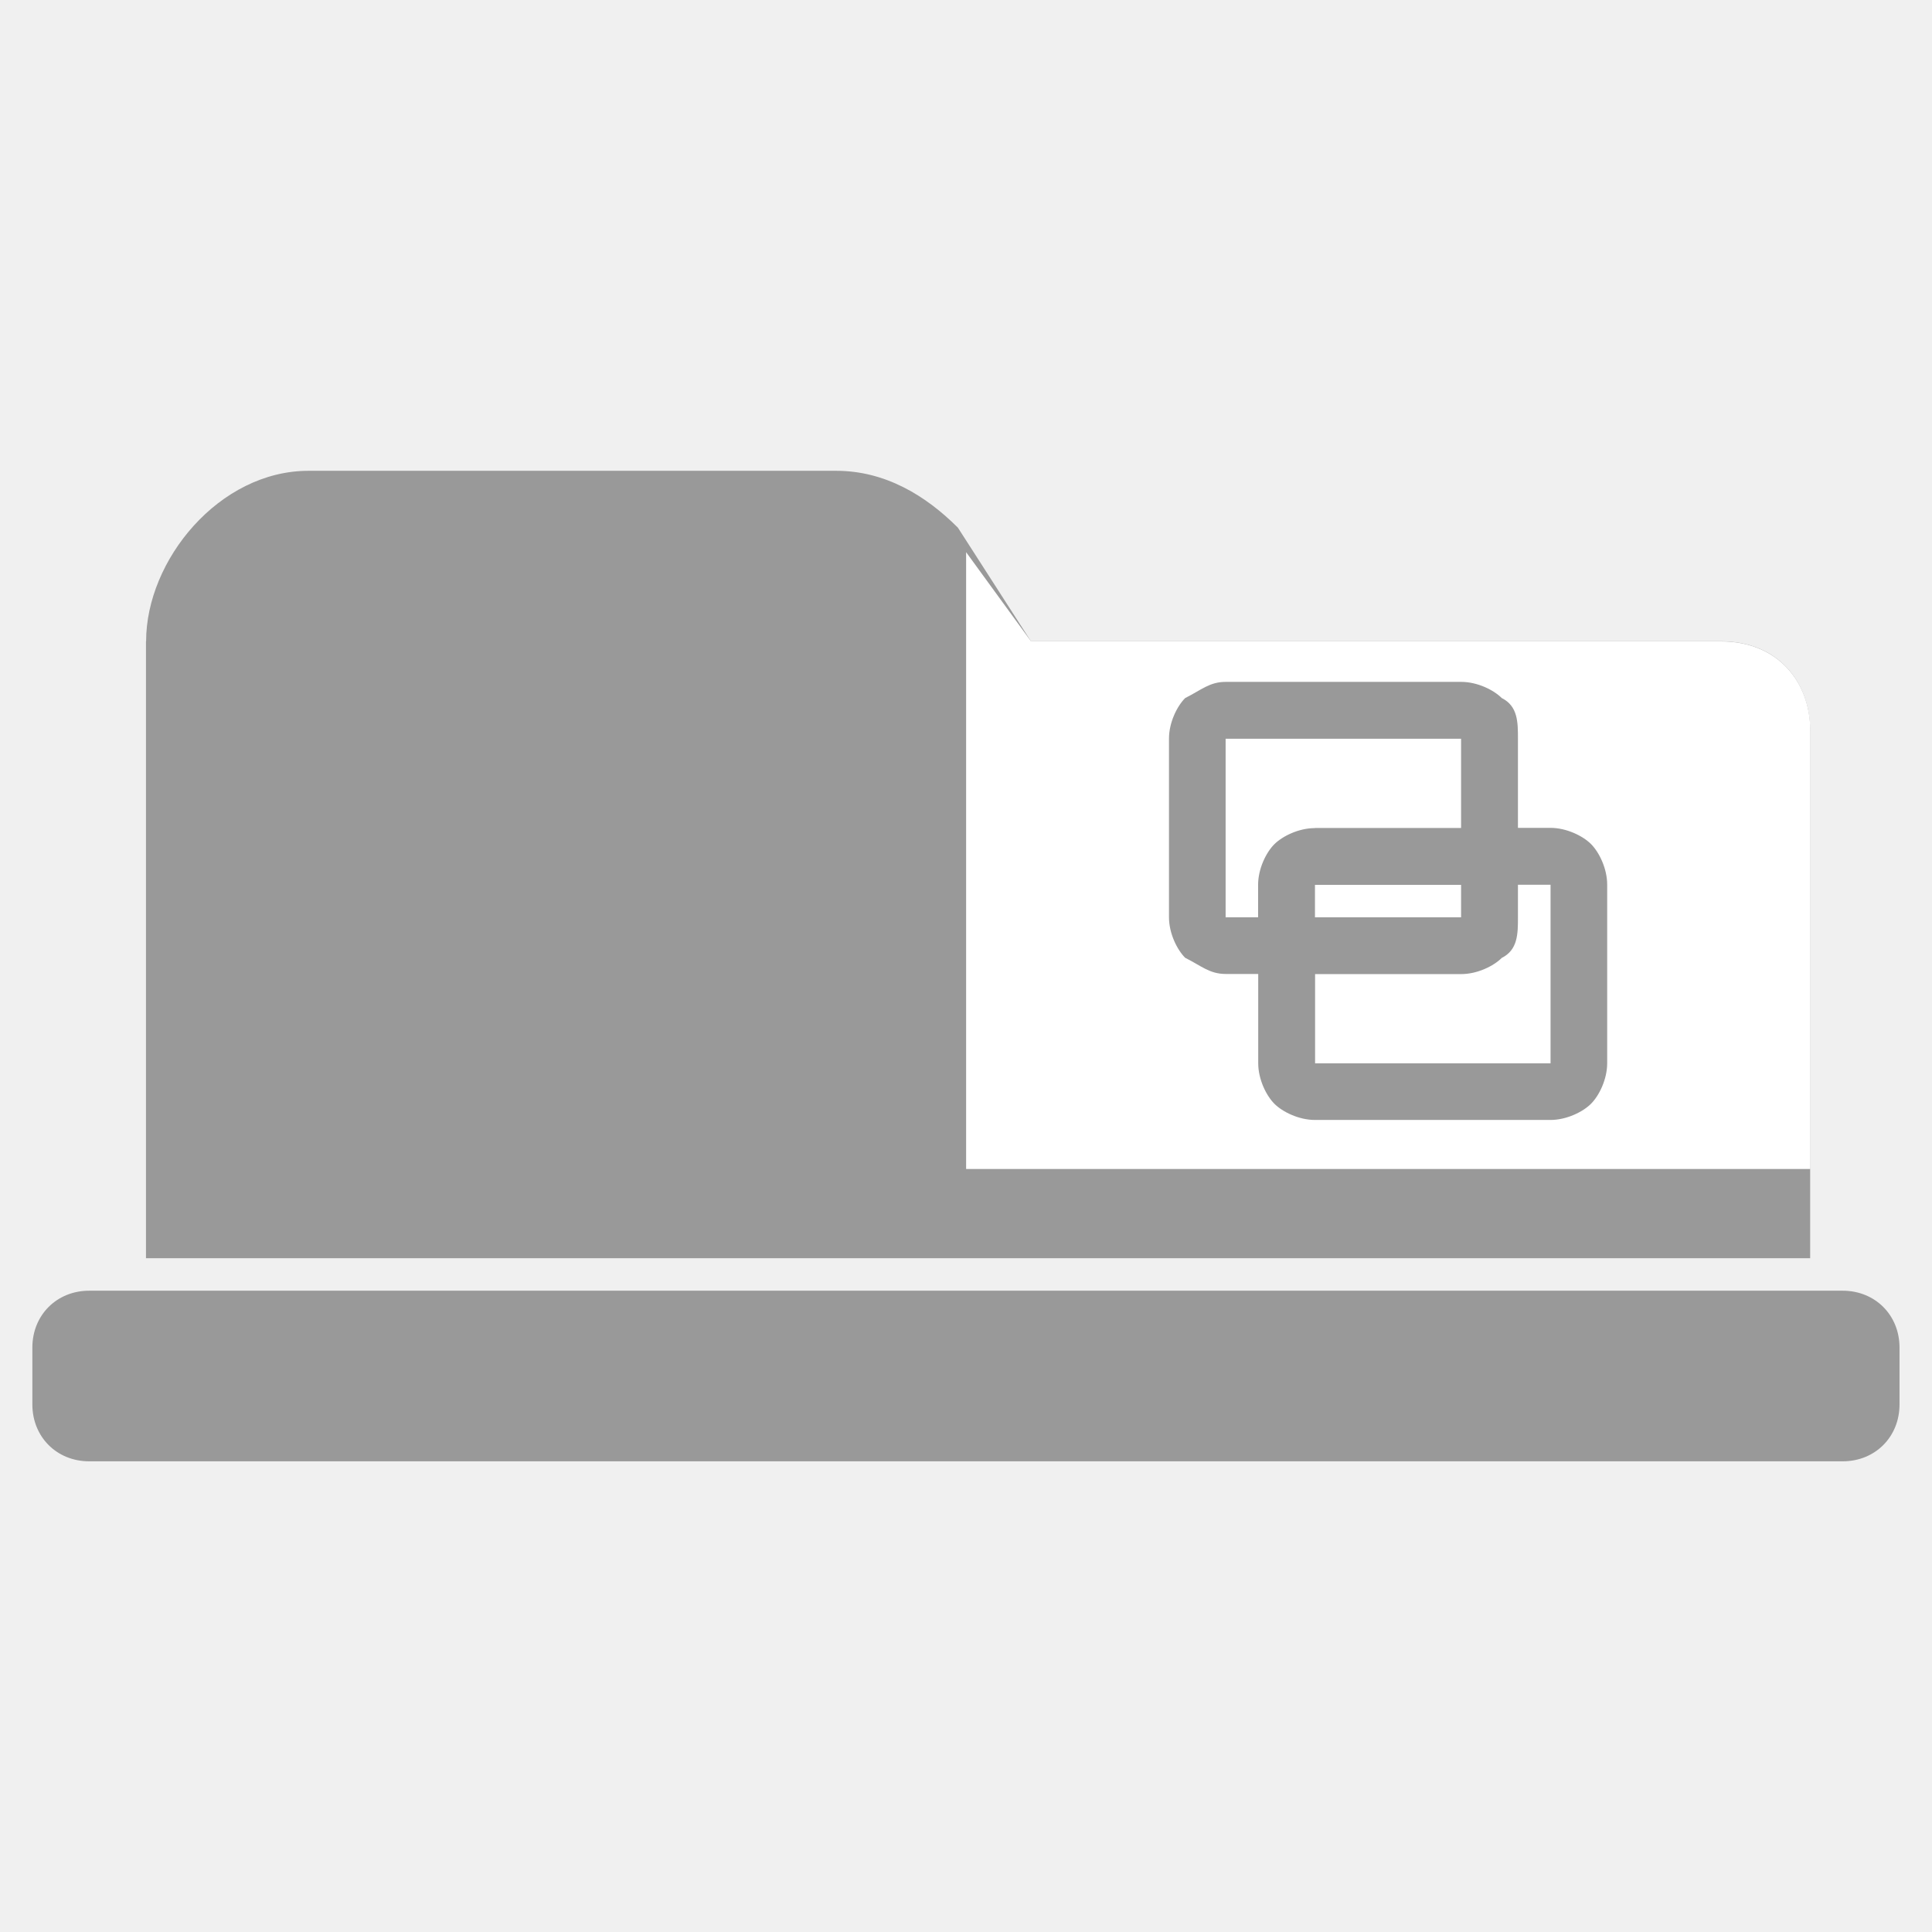
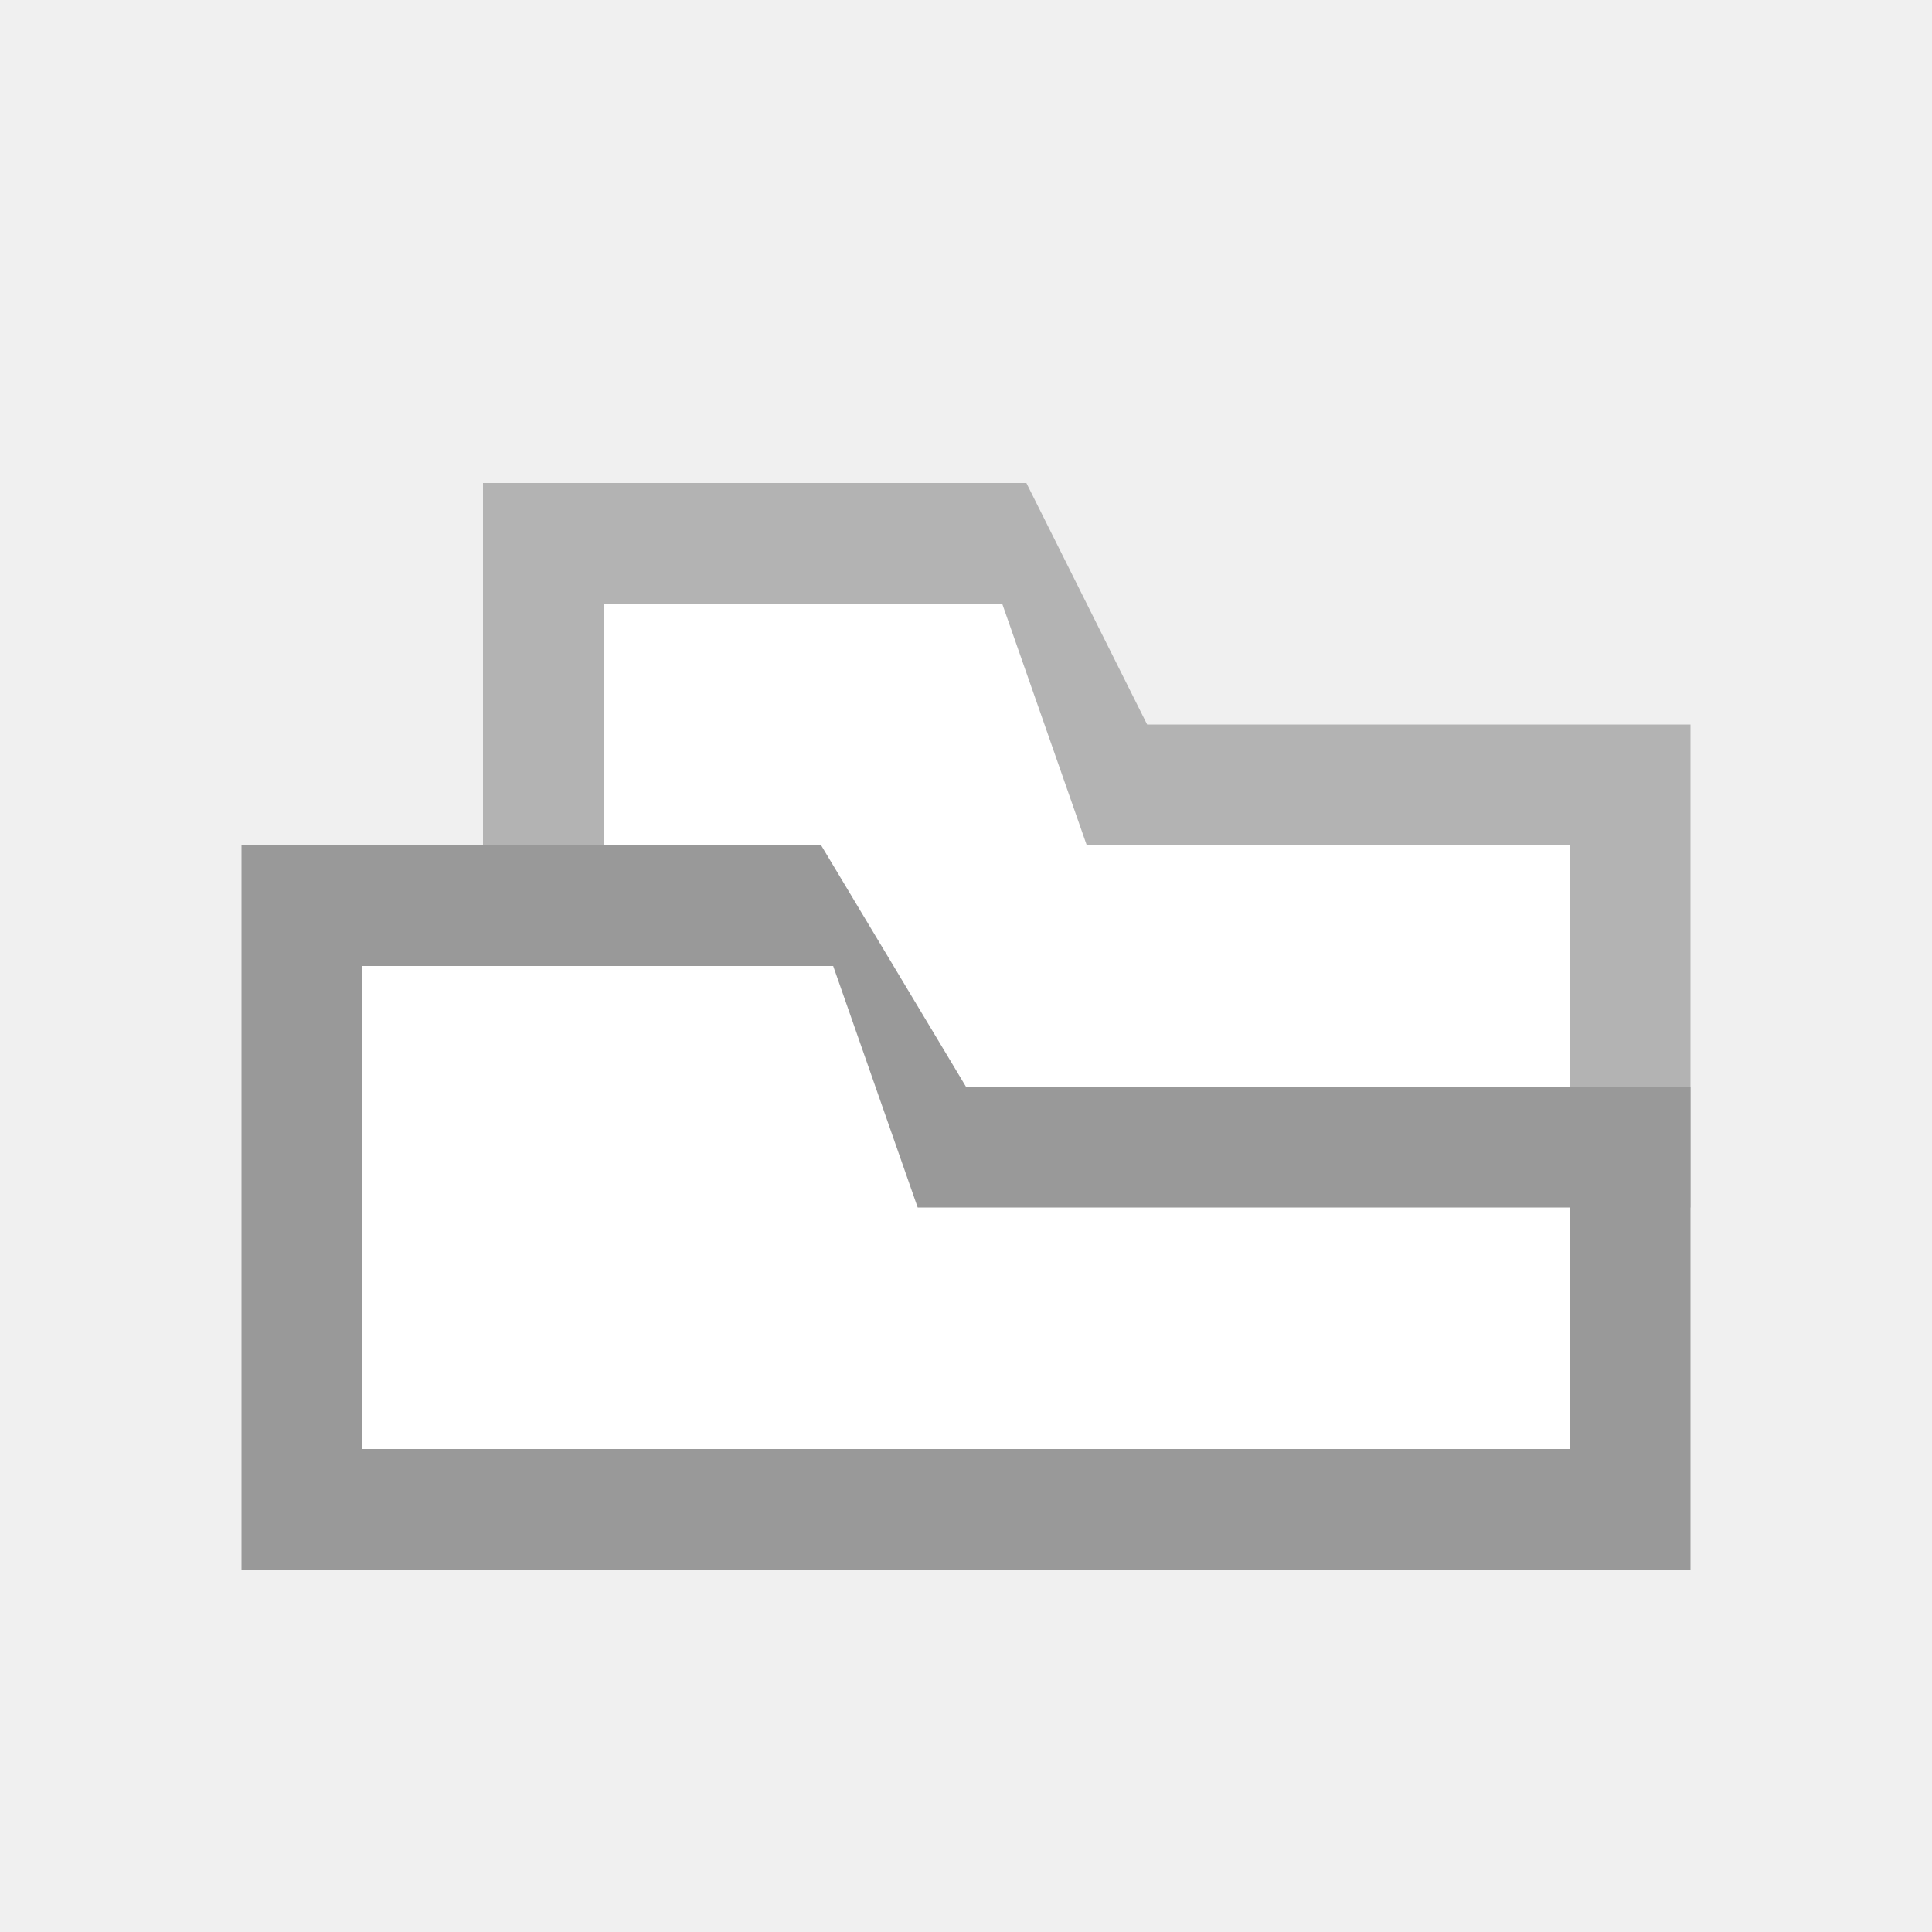
<svg xmlns="http://www.w3.org/2000/svg" version="1.1" id="TabsDuplicate" x="0px" y="0px" width="16px" height="16px" viewBox="0 0 16 16" xml:space="preserve">
-   <path fill="#999999" d="M0.739 10.689l14.521 0c0.269,0 0.471,0.202 0.471,0.471l0 0.471c0,0.269 -0.202,0.471 -0.471,0.471l-14.521 0c-0.269,0 -0.471,-0.202 -0.471,-0.471l0 -0.471c0,-0.269 0.202,-0.471 0.471,-0.471z" />
-   <path fill="#999999" d="M1.21 5.311c0,-0.672 0.605,-1.412 1.345,-1.412l4.37 0c0.403,0 0.739,0.202 1.008,0.471l0.605 0.941 5.714 0c0.471,0 0.739,0.336 0.739,0.739l0 4.37 -13.782 0 0 -5.109z" />
-   <path fill="#FFFFFF" d="M8 9.681l6.992 0 0 -3.63c0,-0.403 -0.269,-0.739 -0.739,-0.739l-5.714 0 -0.538 -0.739 0 5.109z" />
-   <path fill="#999999" d="M10.151 5.647l1.95 0c0.134,0 0.269,0.067 0.336,0.134 0.134,0.067 0.134,0.202 0.134,0.336l0 0.739 0.269 0c0.134,0 0.269,0.067 0.336,0.134 0.067,0.067 0.134,0.202 0.134,0.336l0 1.479c0,0.134 -0.067,0.269 -0.134,0.336 -0.067,0.067 -0.202,0.134 -0.336,0.134l-1.95 0c-0.134,0 -0.269,-0.067 -0.336,-0.134 -0.067,-0.067 -0.134,-0.202 -0.134,-0.336l0 -0.739 -0.269 0c-0.134,0 -0.202,-0.067 -0.336,-0.134 -0.067,-0.067 -0.134,-0.202 -0.134,-0.336l0 -1.479 0 0c0,-0.134 0.067,-0.269 0.134,-0.336l0 0c0.134,-0.067 0.202,-0.134 0.336,-0.134l0 0.471 0 -0.471zm2.42 1.681l0 0.269c0,0.134 0,0.269 -0.134,0.336 -0.067,0.067 -0.202,0.134 -0.336,0.134l-1.21 0 0 0.739 0 0 1.95 0 0 -1.479 -0.269 0zm-1.681 -0.471l1.21 0 0 -0.739 -1.95 0 0 1.479 0.269 0 0 -0.269 0 0c0,-0.134 0.067,-0.269 0.134,-0.336l0 0c0.067,-0.067 0.202,-0.134 0.336,-0.134l0 0.471 0 -0.471zm1.21 0.471l-1.21 0 0 0.269 1.21 0 0 -0.269z" />
+   <path fill="#B3B3B3" d="M4 4h4.5L9.5 6h4.5v4H4z" />
+   <path fill="#FFFFFF" d="M5 5h3.3L9 7h4v2H5z" />
+   <path fill="#999999" d="M2 7h4.8L8 9h6v4H2z" />
+   <path fill="#FFFFFF" d="M3 8h3.9L7.6 10H13v2H3z" />
</svg>
